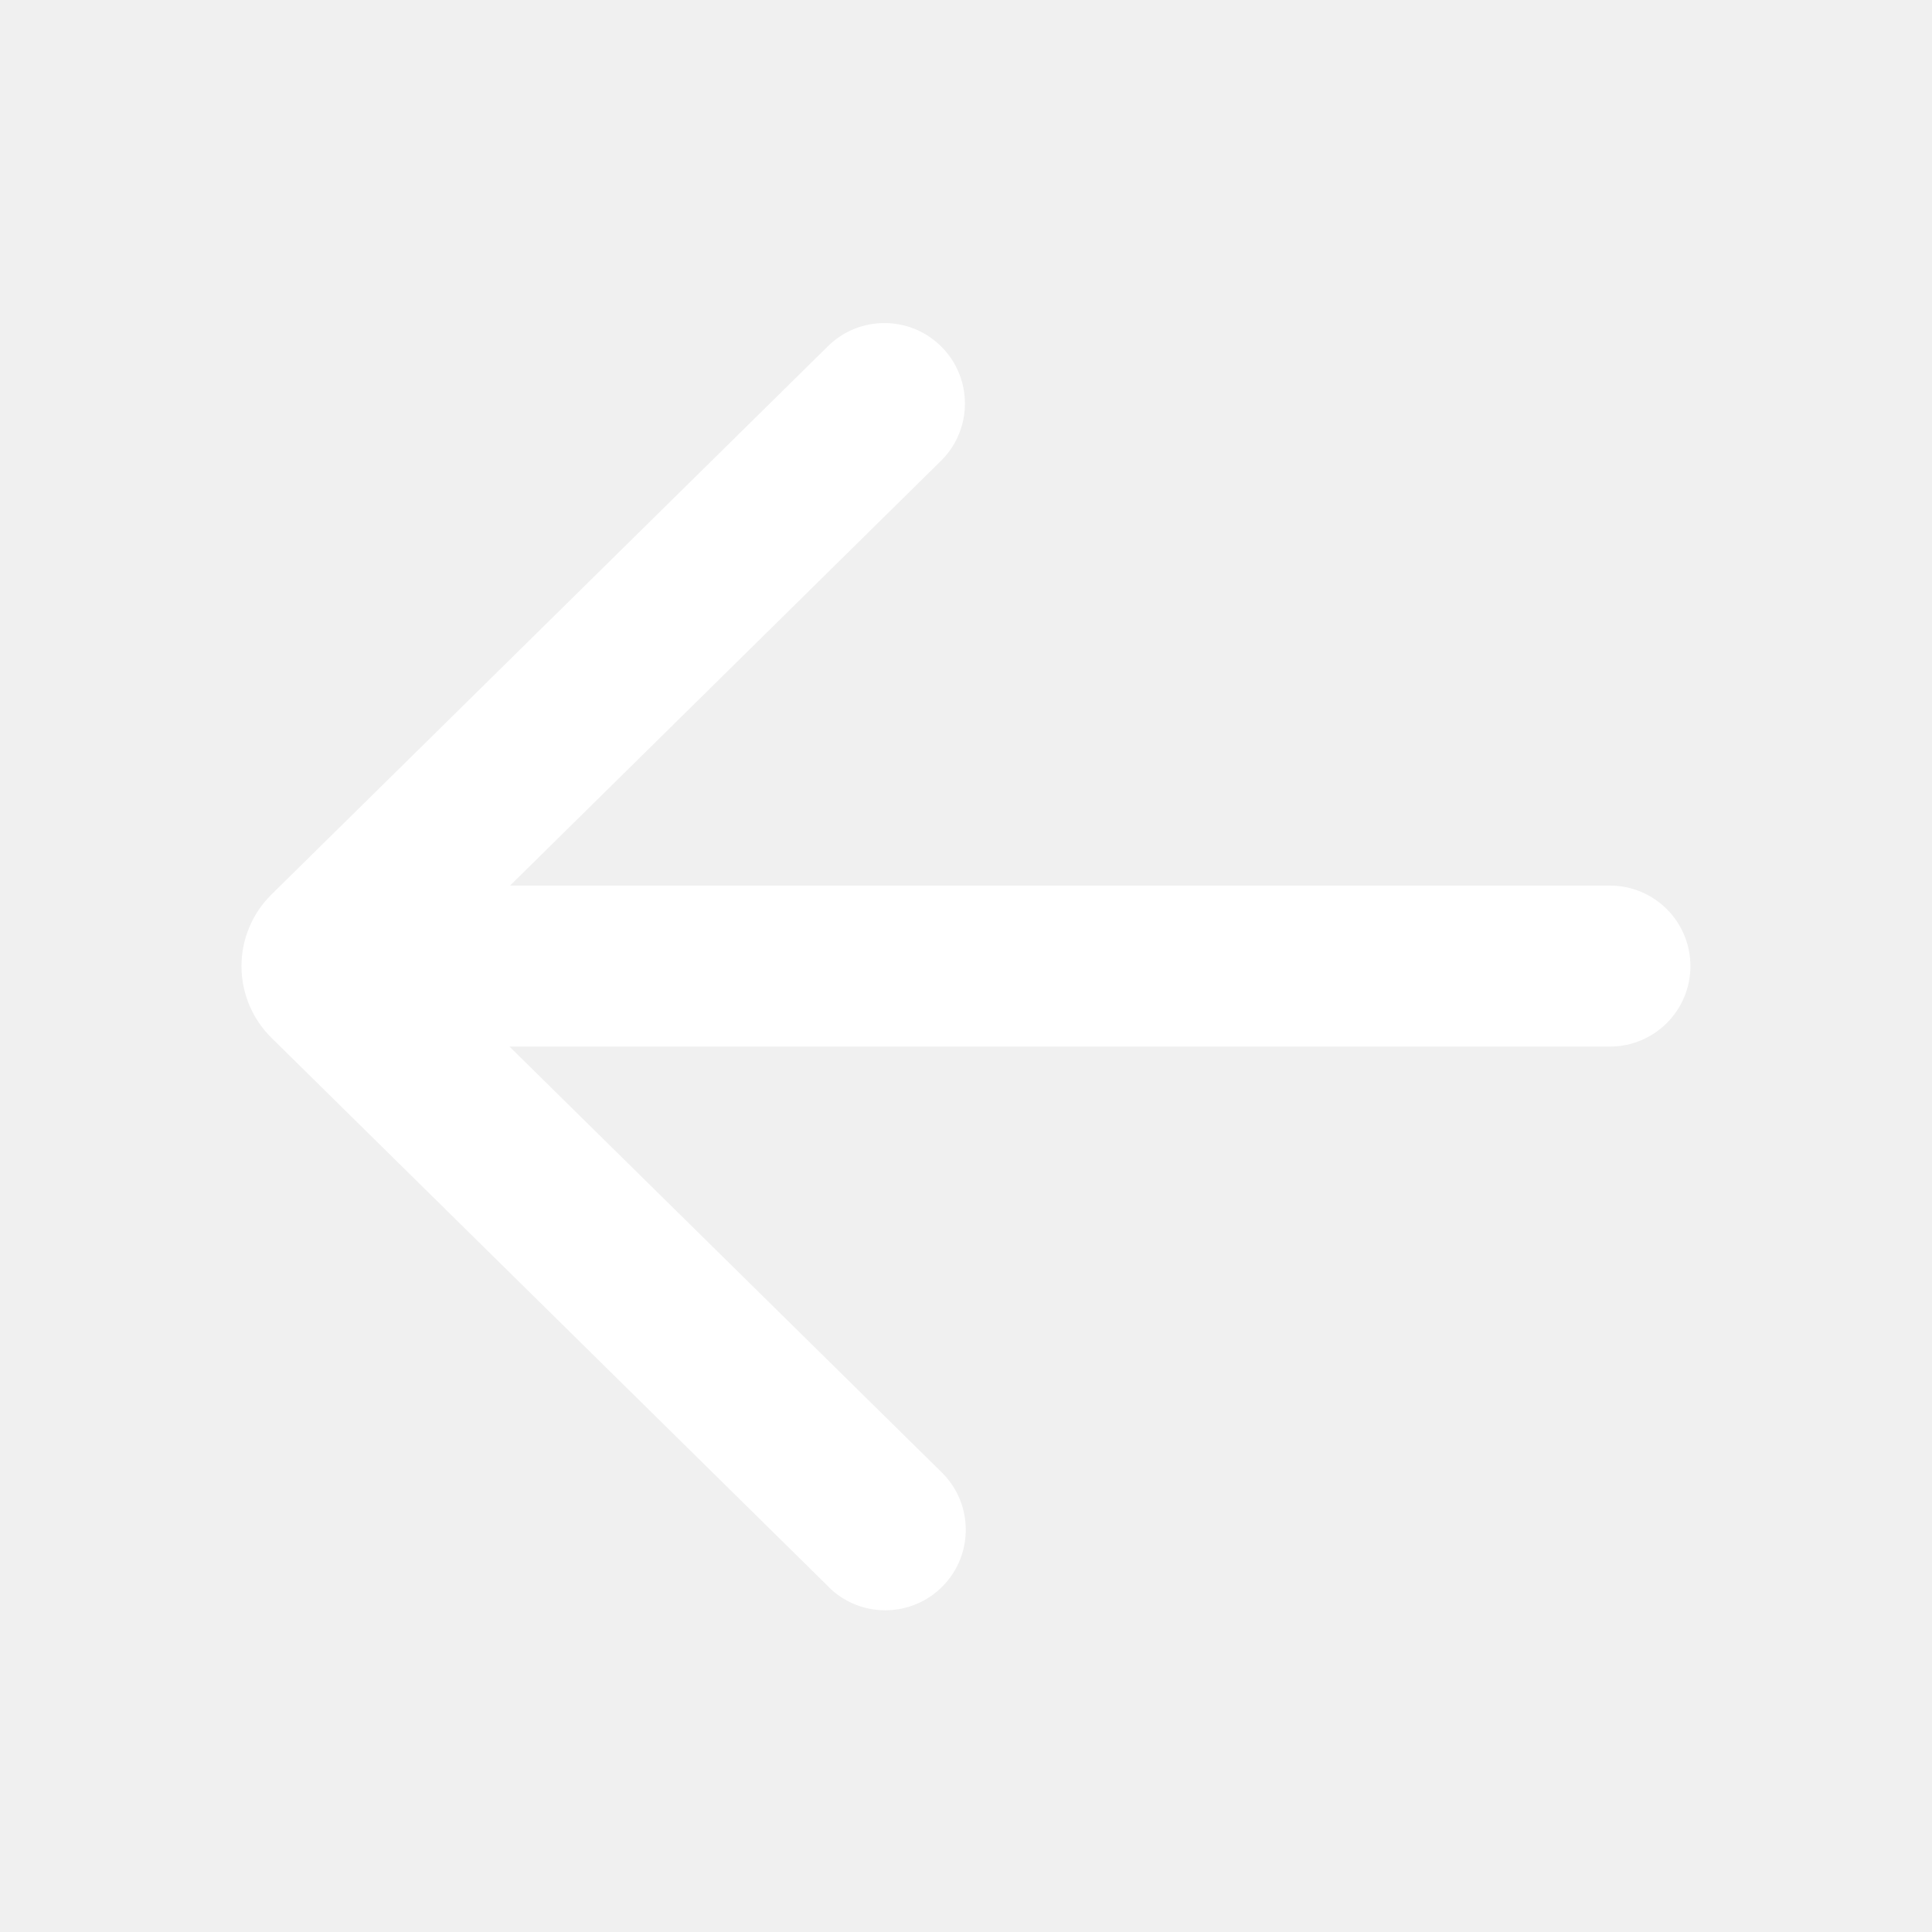
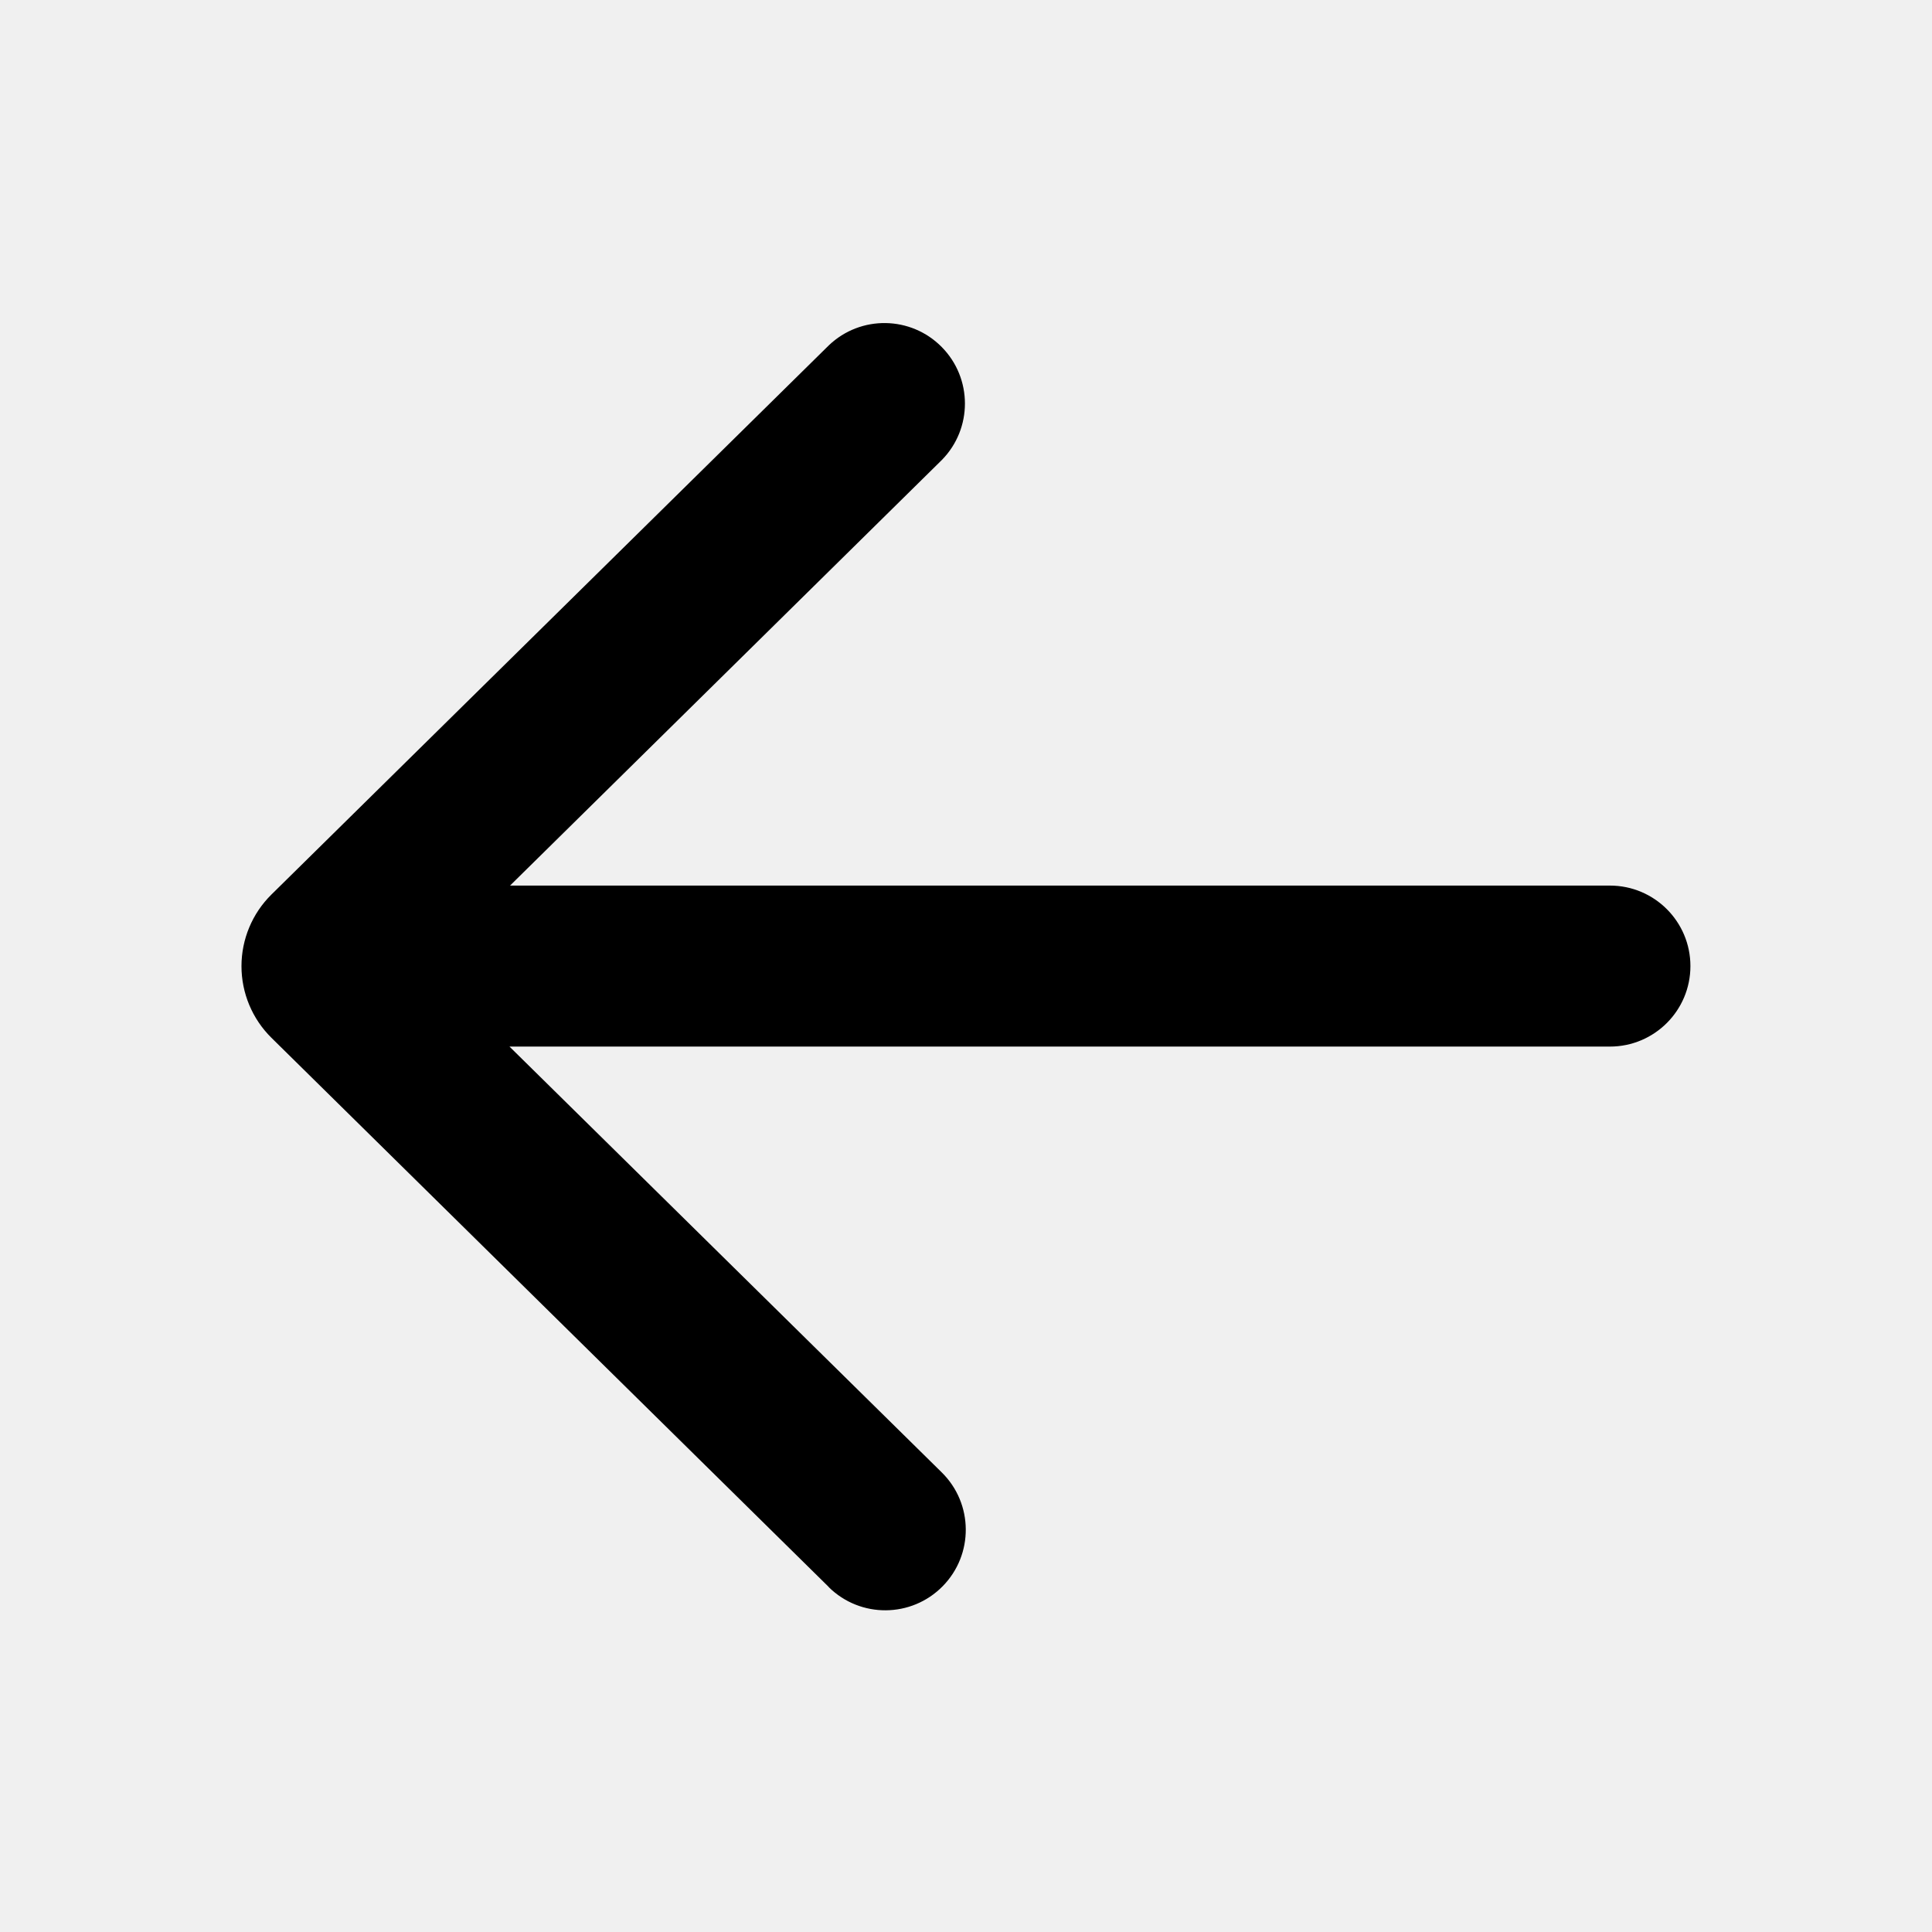
<svg xmlns="http://www.w3.org/2000/svg" width="24" height="24" fill="none" viewBox="0 0 24 24">
-   <path d="M10.295 19.716a1 1 0 0 0 1.404-1.425l-5.37-5.29h13.67a1 1 0 1 0 0-2H6.336L11.7 5.714a1 1 0 0 0-1.404-1.424l-6.924 6.822a1.25 1.25 0 0 0 0 1.78l6.924 6.823Z" fill="#fff" />
+   <path d="M10.295 19.716a1 1 0 0 0 1.404-1.425l-5.37-5.29h13.67a1 1 0 1 0 0-2H6.336L11.7 5.714a1 1 0 0 0-1.404-1.424l-6.924 6.822a1.25 1.25 0 0 0 0 1.78l6.924 6.823Z" fill="currentColor" />
</svg>
